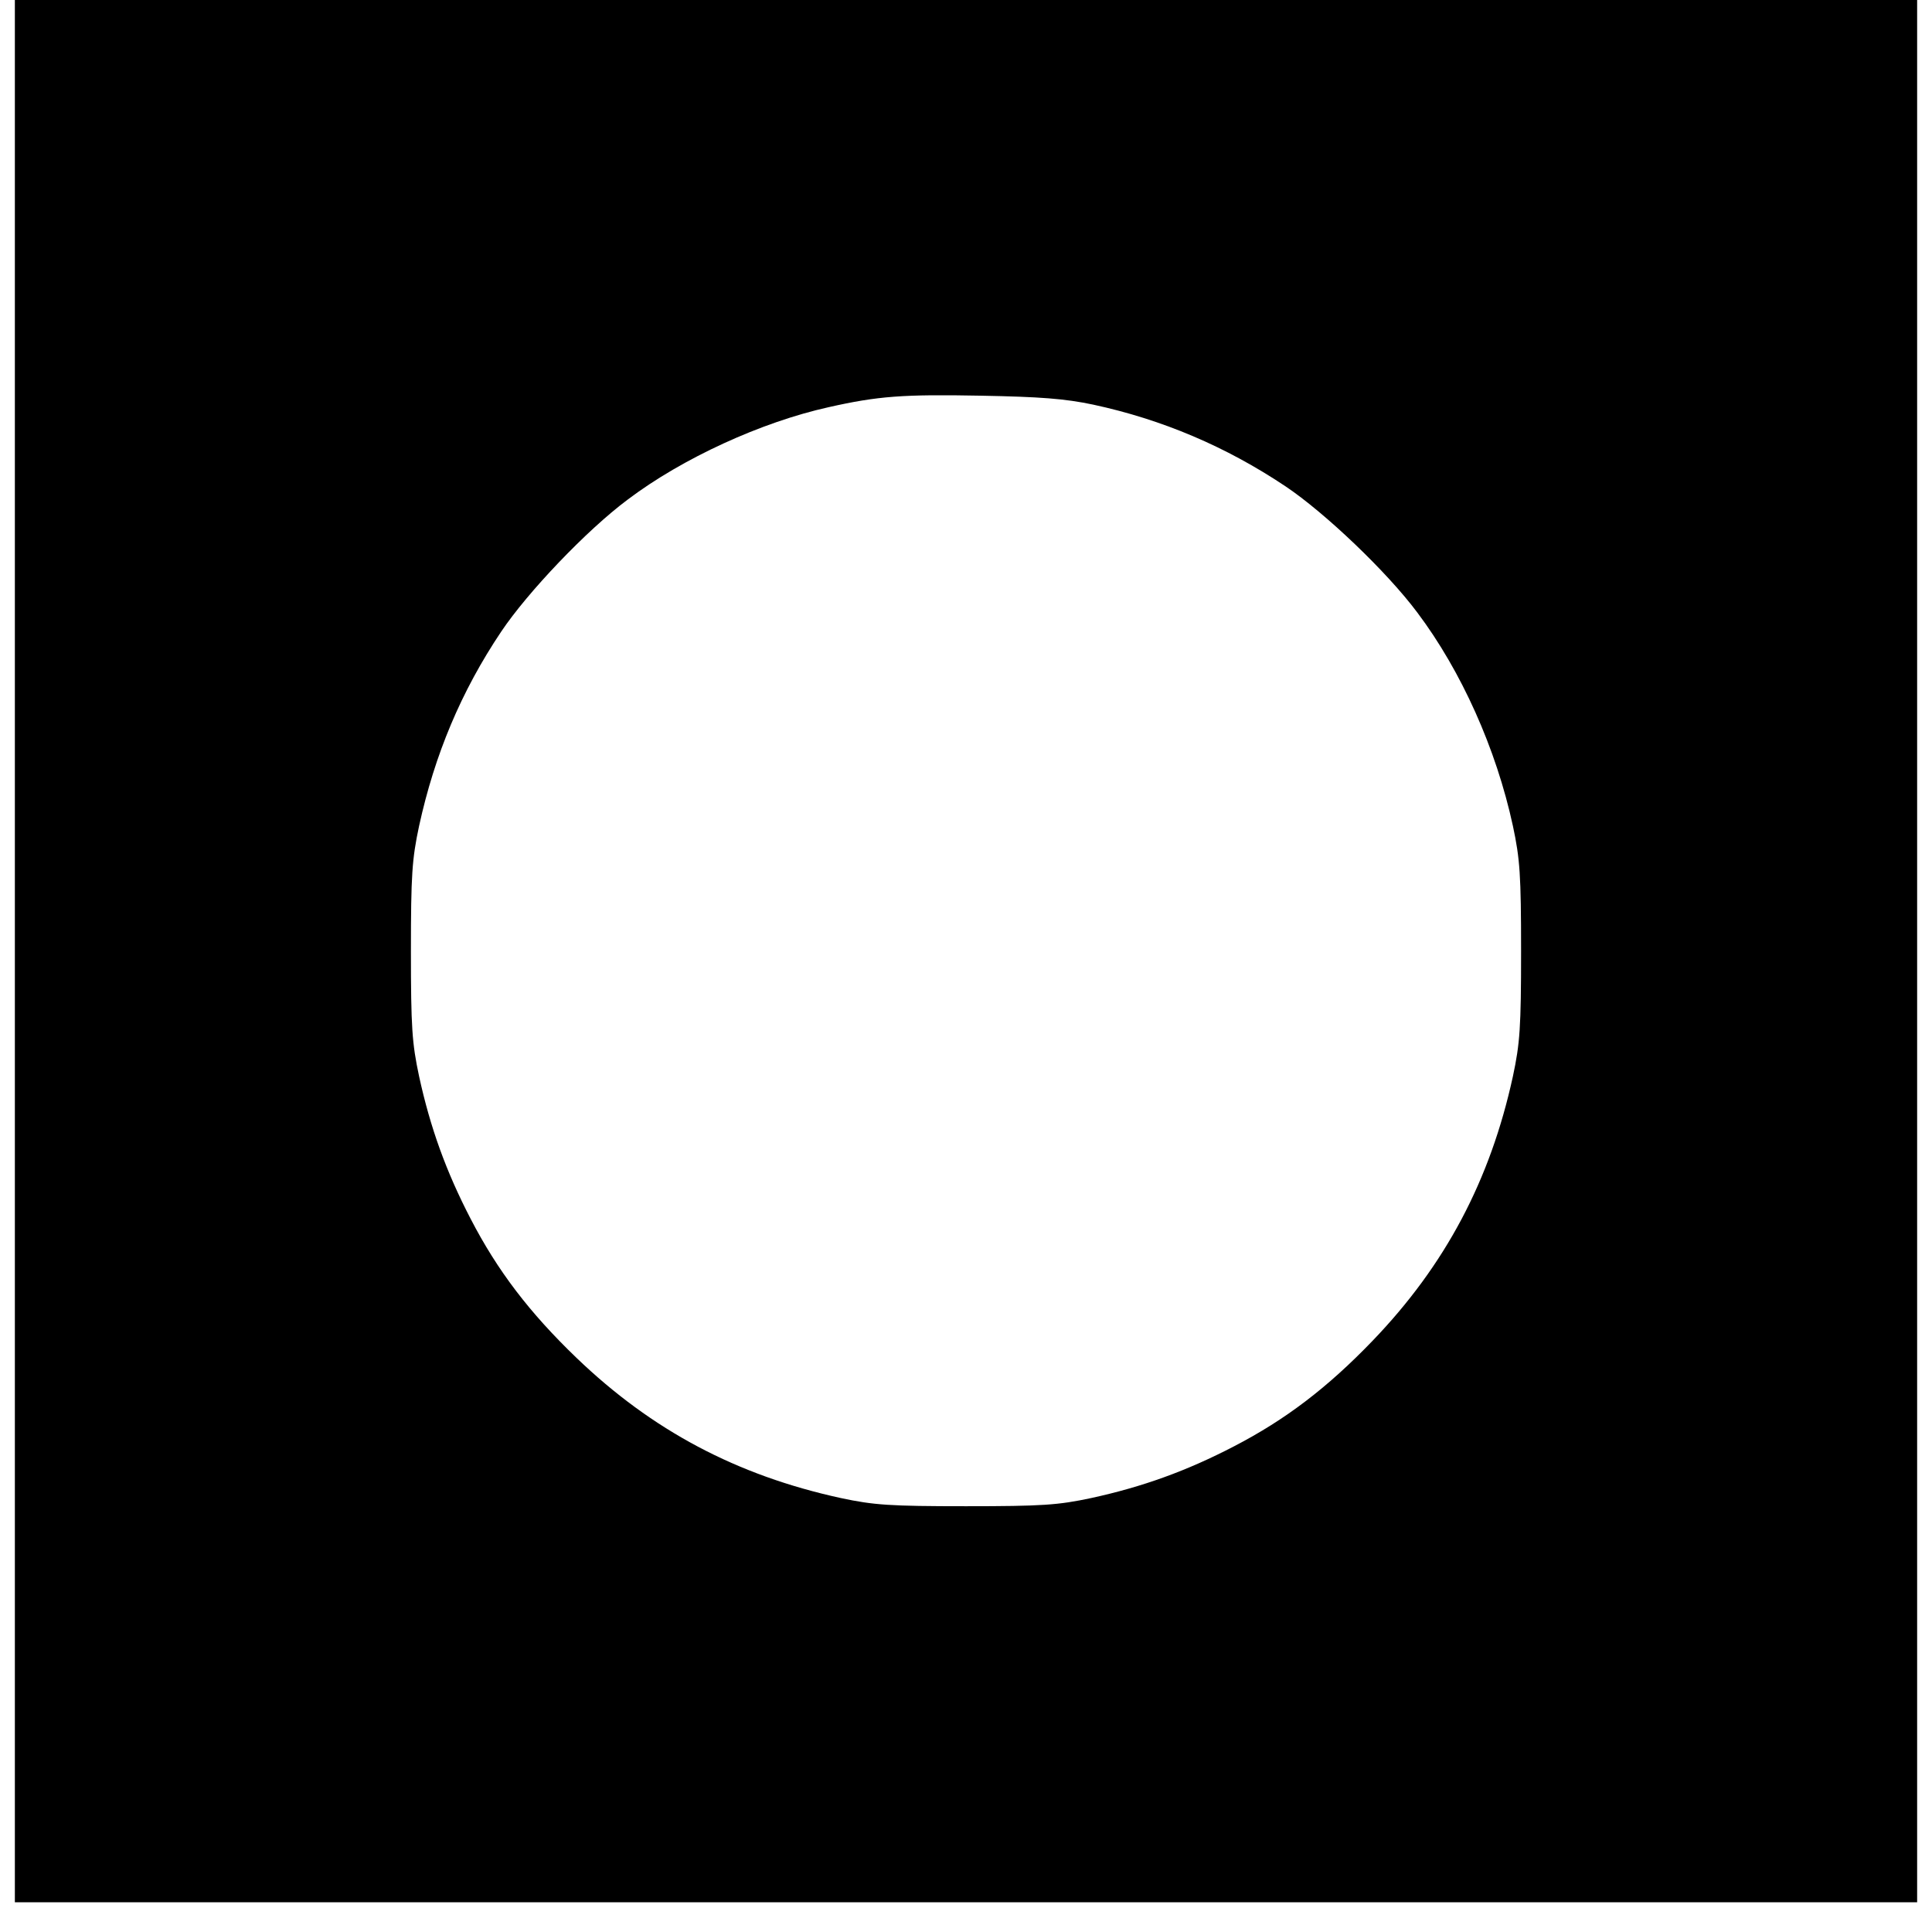
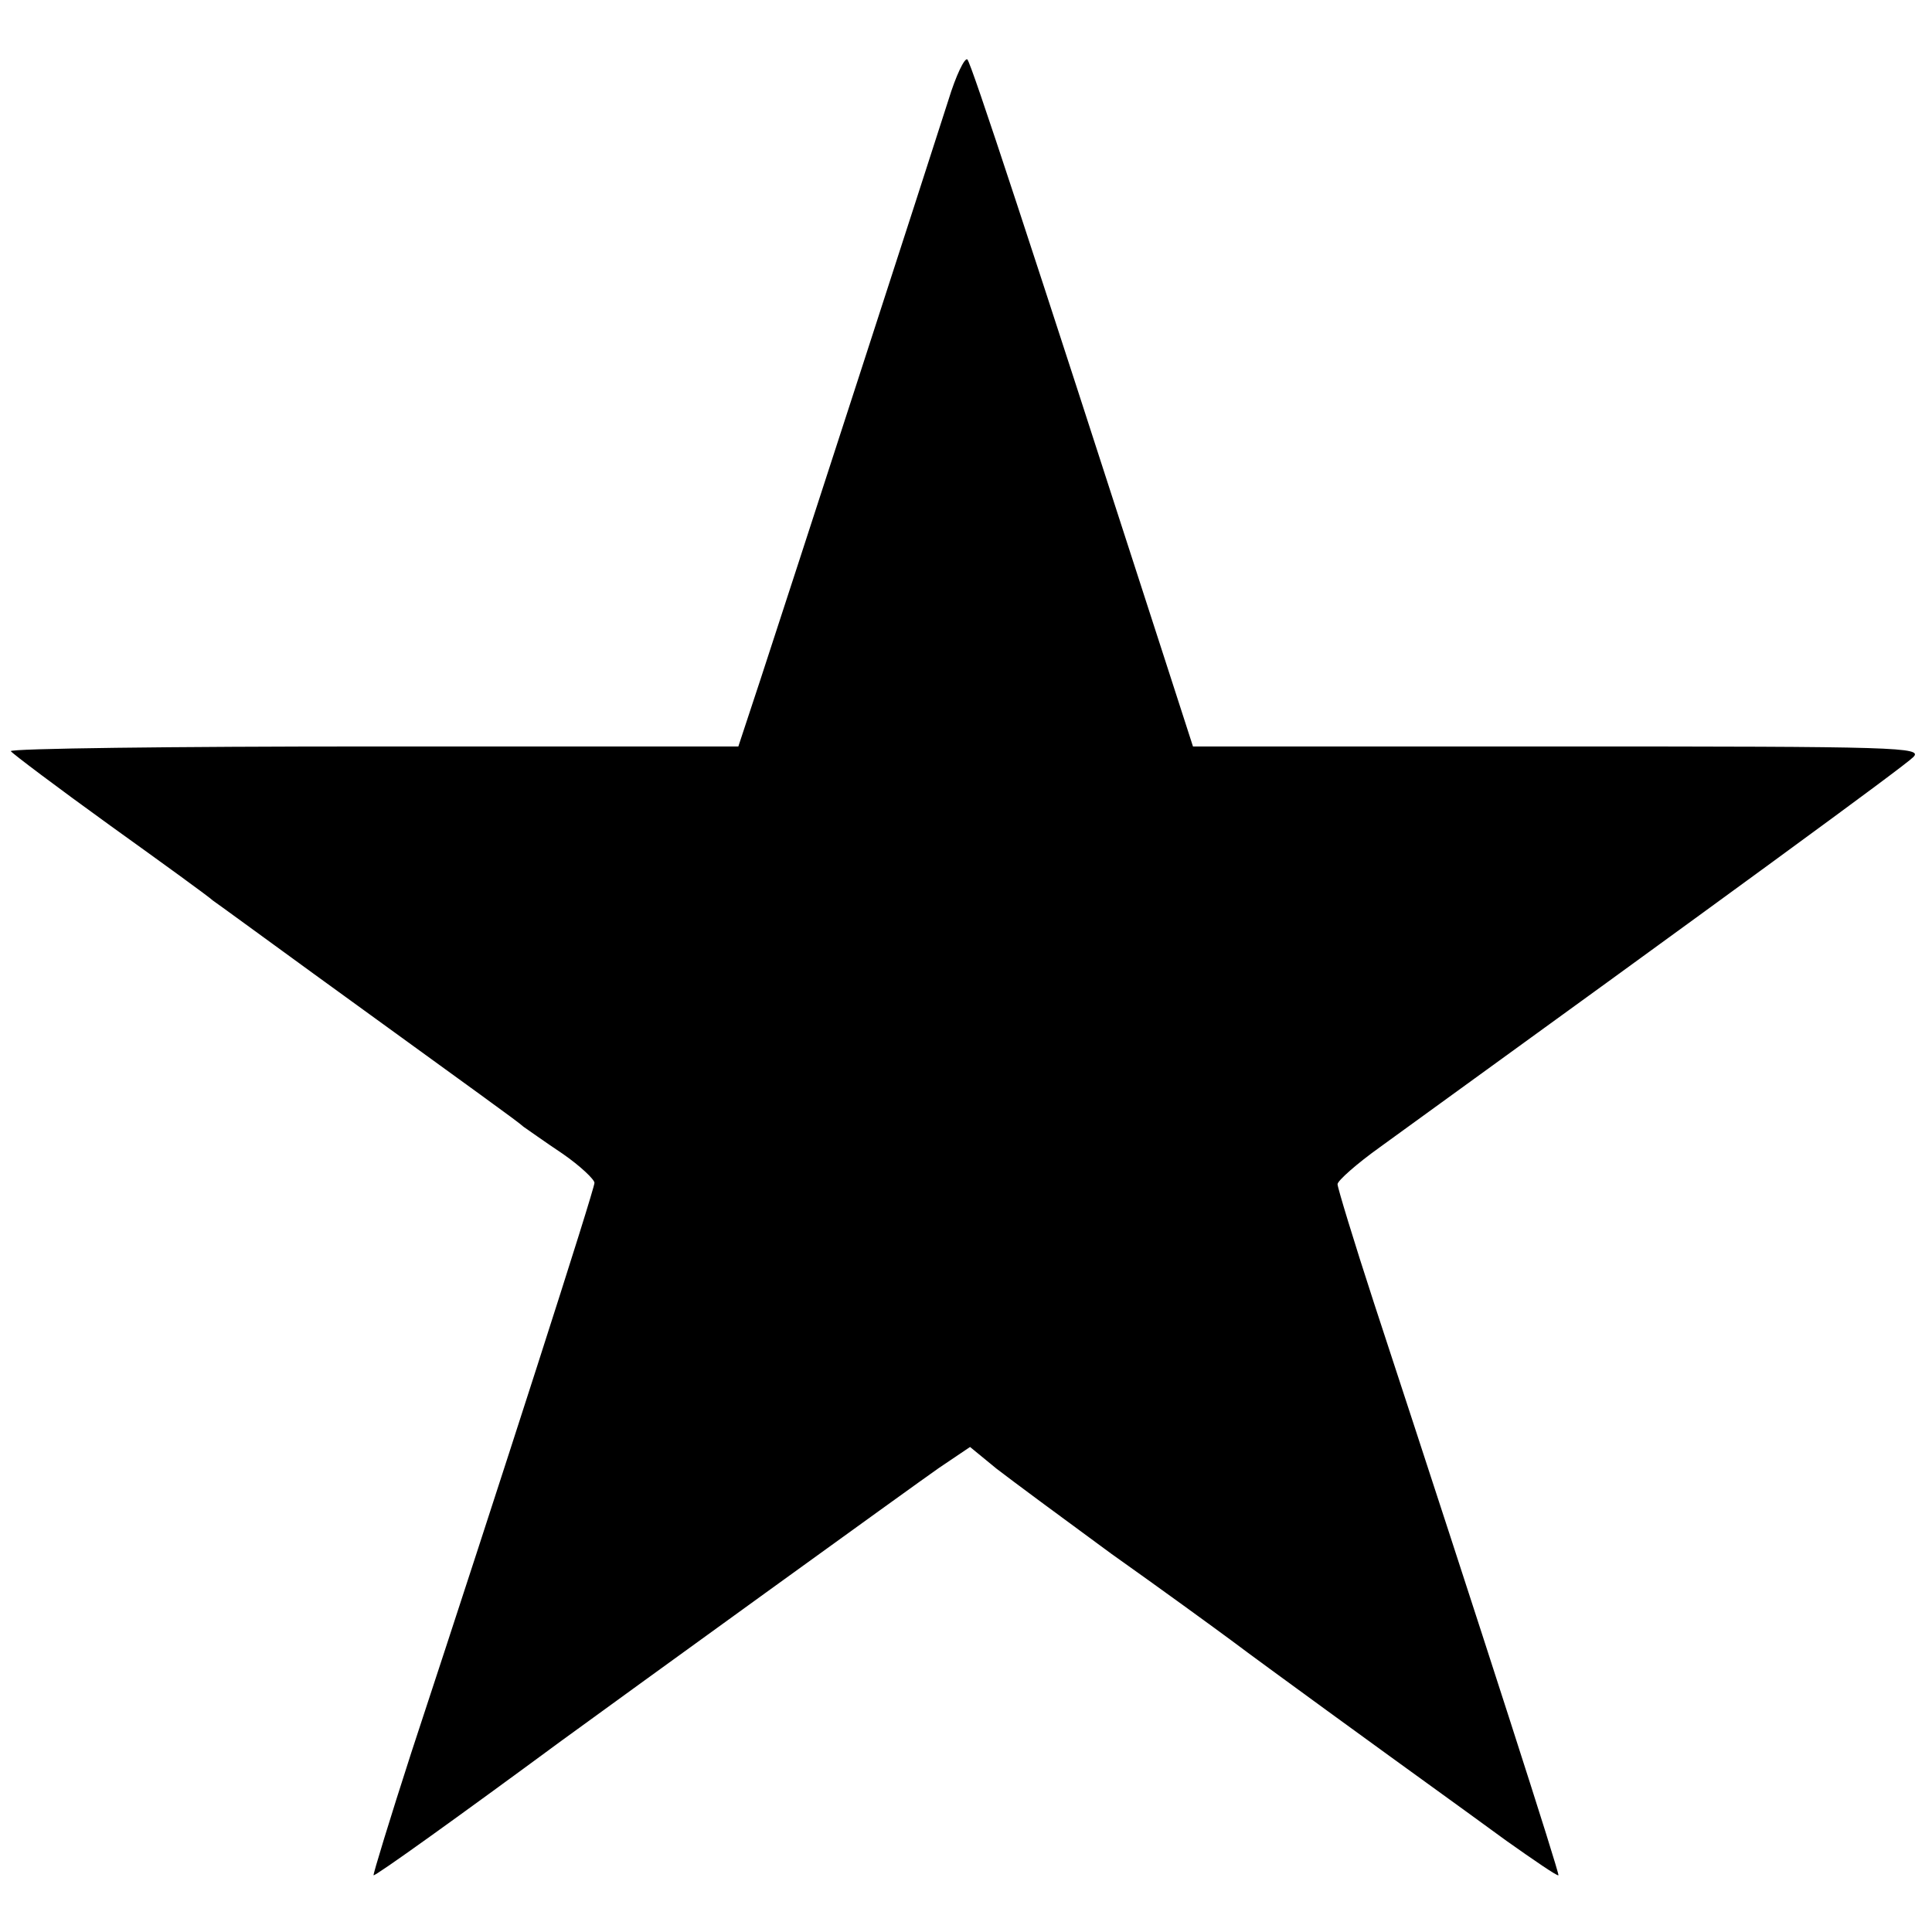
- <svg xmlns="http://www.w3.org/2000/svg" version="1.0" width="520pt" height="520pt" viewBox="0 0 520 520" preserveAspectRatio="xMidYMid meet">
-   <g transform="translate(0,520) scale(0.1,-0.1)" fill="#000" stroke="none">
-     <path d="M40 2640 l0 -2560 2560 0 2560 0 0 2560 0 2560 -2560 0 -2560 0 0 -2560z m2902 1471 c186 -40 358 -113 518 -220 106 -71 273 -230 355 -340 118 -157 212 -366 257 -574 19 -89 22 -132 22 -337 0 -205 -3 -248 -22 -337 -61 -280 -182 -508 -377 -711 -122 -127 -235 -213 -374 -285 -127 -66 -246 -109 -384 -139 -89 -19 -132 -22 -337 -22 -205 0 -248 3 -337 22 -280 61 -508 182 -711 377 -127 122 -213 235 -285 374 -66 127 -109 246 -139 384 -19 89 -22 132 -22 337 0 205 3 248 22 337 42 192 113 362 221 523 71 106 230 273 340 355 148 112 361 209 541 249 133 30 201 35 410 31 160 -3 226 -8 302 -24z" />
+ <svg xmlns="http://www.w3.org/2000/svg" version="1.0" width="286pt" height="286pt" viewBox="0 0 286 286" preserveAspectRatio="xMidYMid meet">
+   <g transform="translate(0,286) scale(0.1,-0.1)" fill="#000000" stroke="none">
+     <path d="M1404 2712 c-28 -88 -236 -729 -278 -857 l-33 -100 -540 0 c-298 0 -539 -3 -537 -7 3 -4 68 -53 147 -110 78 -56 147 -106 152 -111 6 -4 73 -53 150 -109 255 -185 300 -217 310 -226 6 -4 31 -22 58 -40 26 -18 47 -38 47 -43 0 -10 -137 -436 -271 -843 -32 -99 -57 -181 -56 -182 2 -2 126 87 278 199 96 70 523 379 559 404 l46 31 39 -32 c22 -17 99 -74 170 -126 72 -51 153 -110 180 -130 41 -31 231 -169 310 -226 11 -8 54 -39 95 -69 41 -29 76 -53 77 -51 2 2 -106 338 -273 847 -30 92 -54 171 -54 176 0 5 28 30 63 55 515 373 775 563 789 577 16 15 -22 16 -524 16 l-542 0 -42 130 c-200 619 -286 881 -292 887 -4 3 -17 -24 -28 -60z" />
  </g>
</svg>
